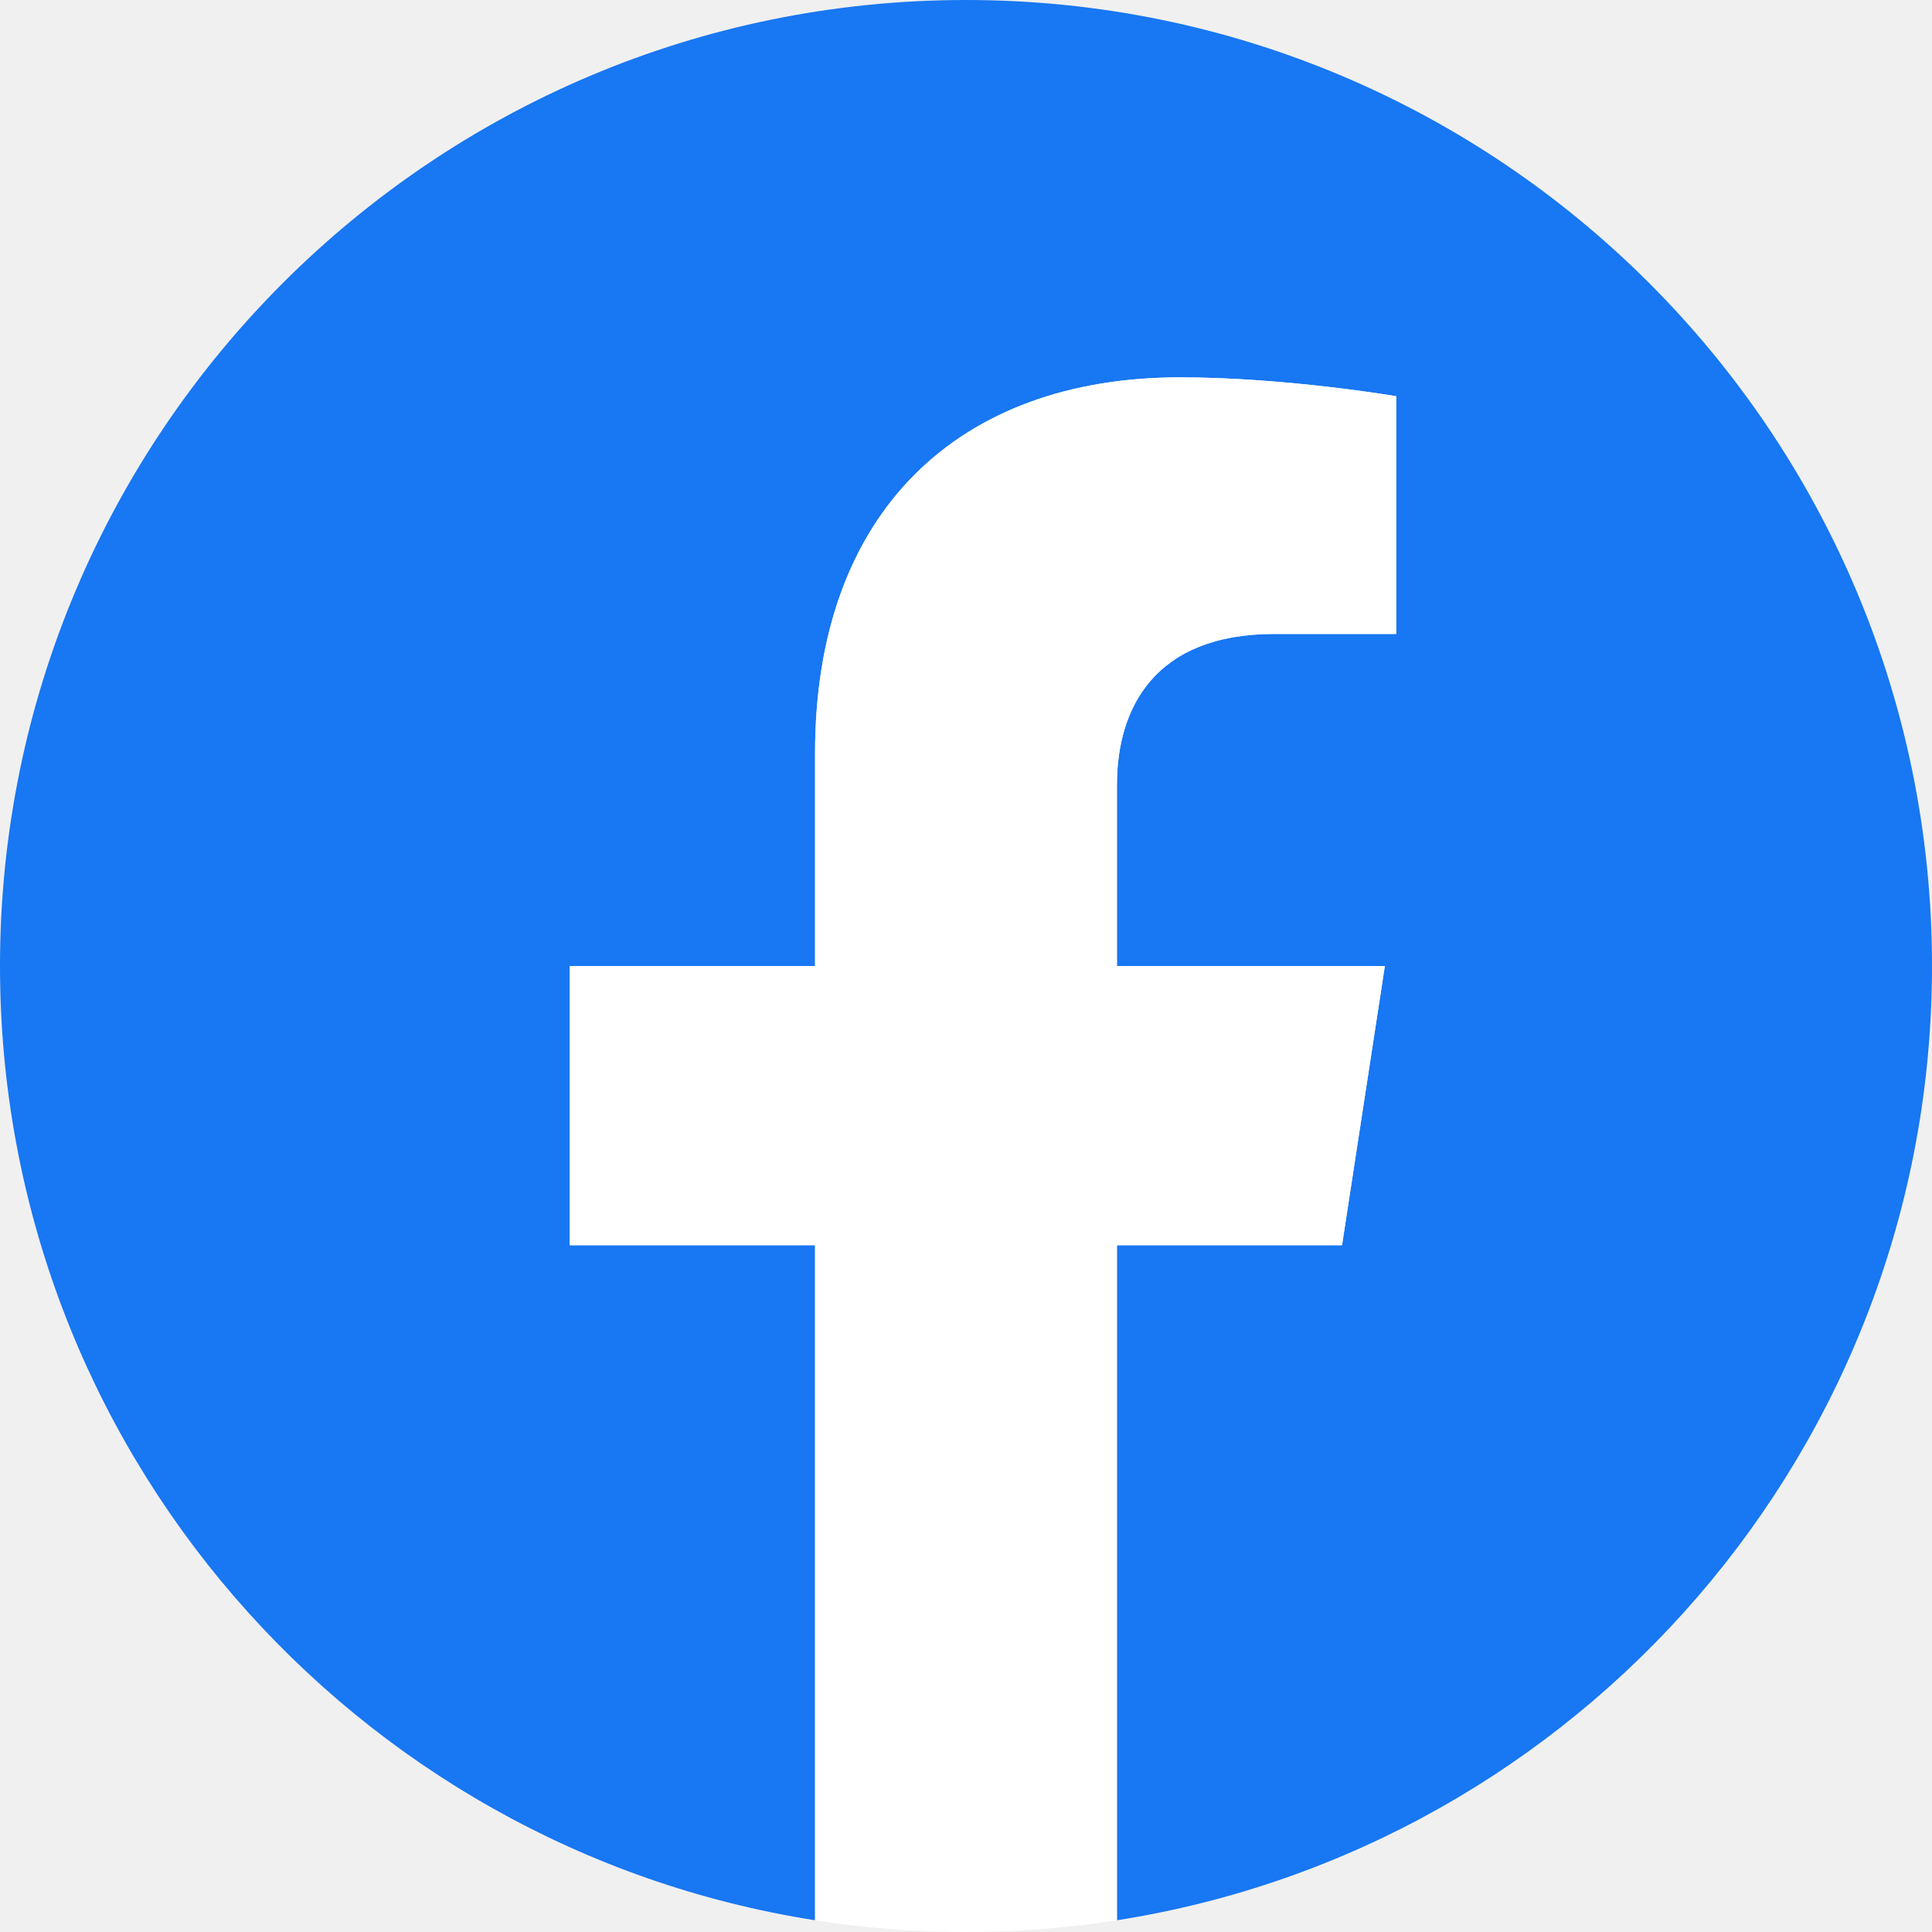
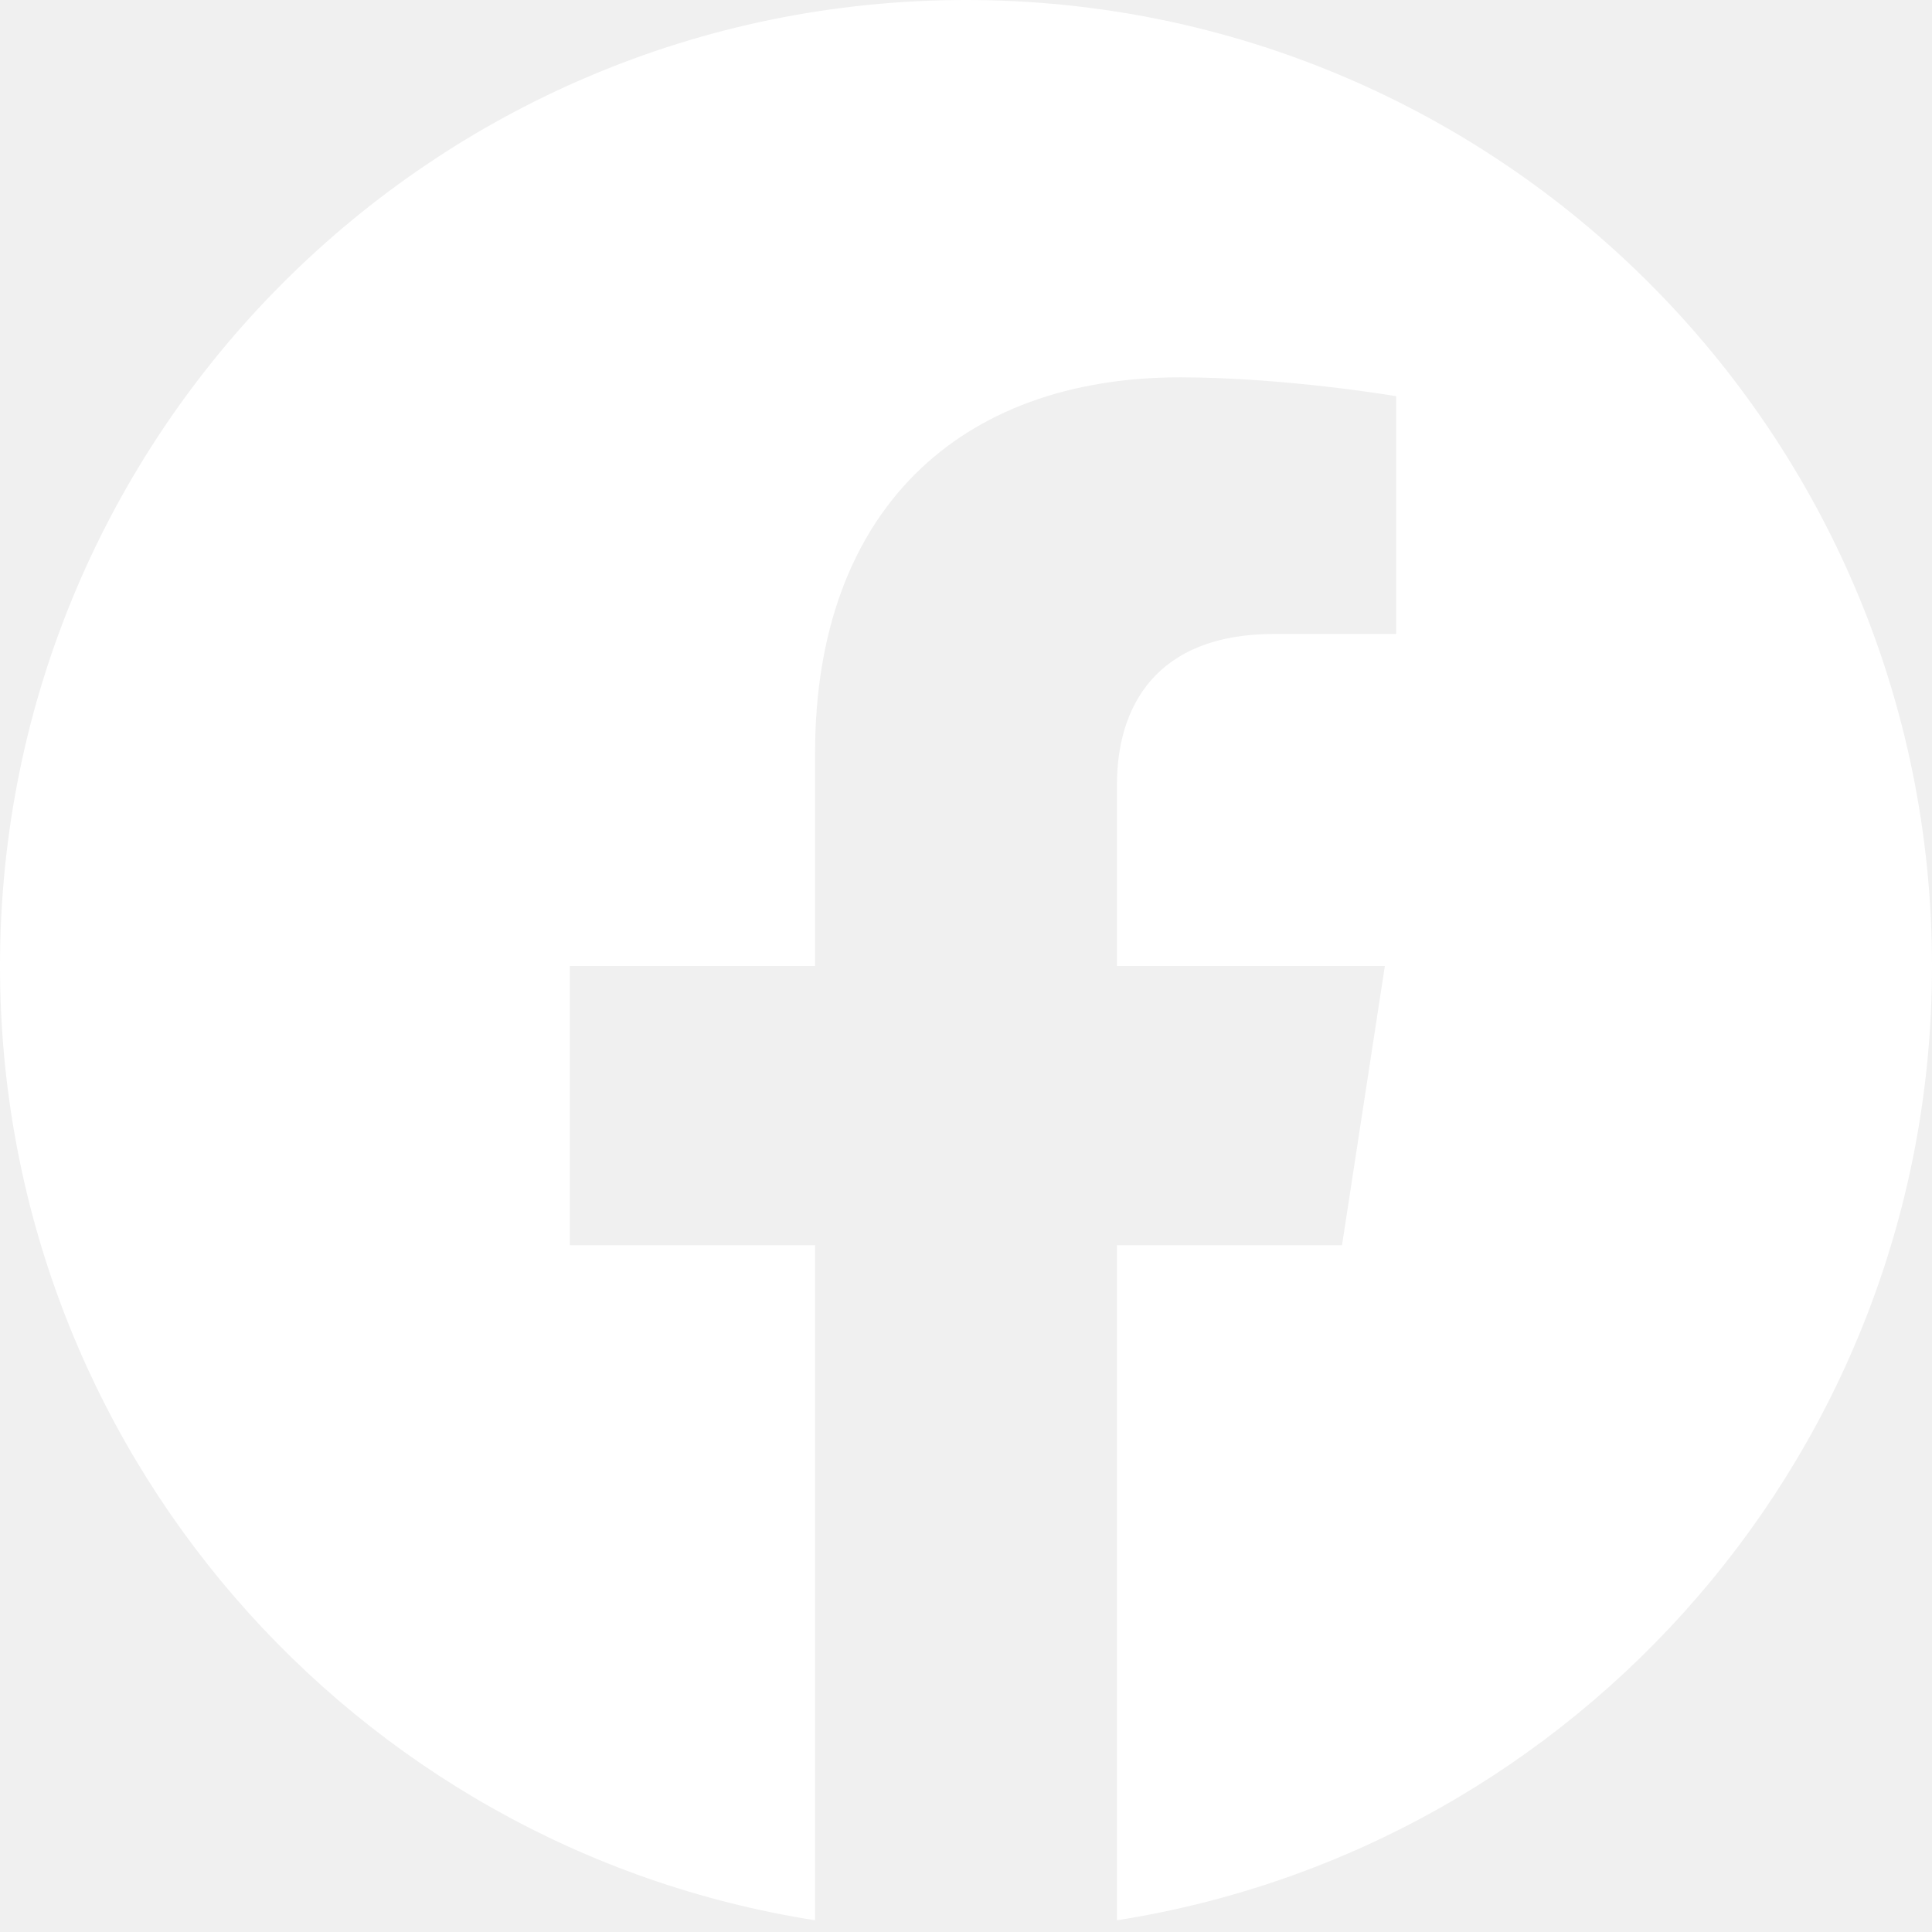
- <svg xmlns="http://www.w3.org/2000/svg" height="100%" style="fill-rule:evenodd;clip-rule:evenodd;stroke-linejoin:round;stroke-miterlimit:2;" version="1.1" viewBox="0 0 512 512" width="100%" xml:space="preserve">
-   <g>
-     <path d="M512,256c0,-141.385 -114.615,-256 -256,-256c-141.385,0 -256,114.615 -256,256c0,127.777 93.616,233.685 216,252.89l0,-178.89l-65,0l0,-74l65,0l0,-56.4c0,-64.16 38.219,-99.6 96.695,-99.6c28.009,0 57.305,5 57.305,5l0,63l-32.281,0c-31.801,0 -41.719,19.733 -41.719,39.978l0,48.022l71,0l-11.35,74l-59.65,0l0,178.89c122.385,-19.205 216,-125.113 216,-252.89Z" style="fill:#1877f2;fill-rule:nonzero;" />
-     <path d="M355.65,330l11.35,-74l-71,0l0,-48.022c0,-20.245 9.917,-39.978 41.719,-39.978l32.281,0l0,-63c0,0 -29.297,-5 -57.305,-5c-58.476,0 -96.695,35.44 -96.695,99.6l0,56.4l-65,0l0,74l65,0l0,178.89c13.033,2.045 26.392,3.11 40,3.11c13.608,0 26.966,-1.065 40,-3.11l0,-178.89l59.65,0Z" style="fill:#fff;fill-rule:nonzero;" />
-   </g>
+ <svg xmlns="http://www.w3.org/2000/svg" viewBox="0 0 512 512" width="100%" height="100%">
+   <path fill="#ffffff" fill-rule="nonzero" d="M512,256c0,-141.385 -114.615,-256 -256,-256c-141.385,0 -256,114.615 -256,256c0,127.777 93.616,233.685 216,252.89l0,-178.89l-65,0l0,-74l65,0l0,-56.4c0,-64.16 38.219,-99.6 96.695,-99.6c28.009,0 57.305,5 57.305,5l0,63l-32.281,0c-31.801,0 -41.719,19.733 -41.719,39.978l0,48.022l71,0l-11.35,74l-59.65,0l0,178.89c122.385,-19.205 216,-125.113 216,-252.89Z" />
</svg>
